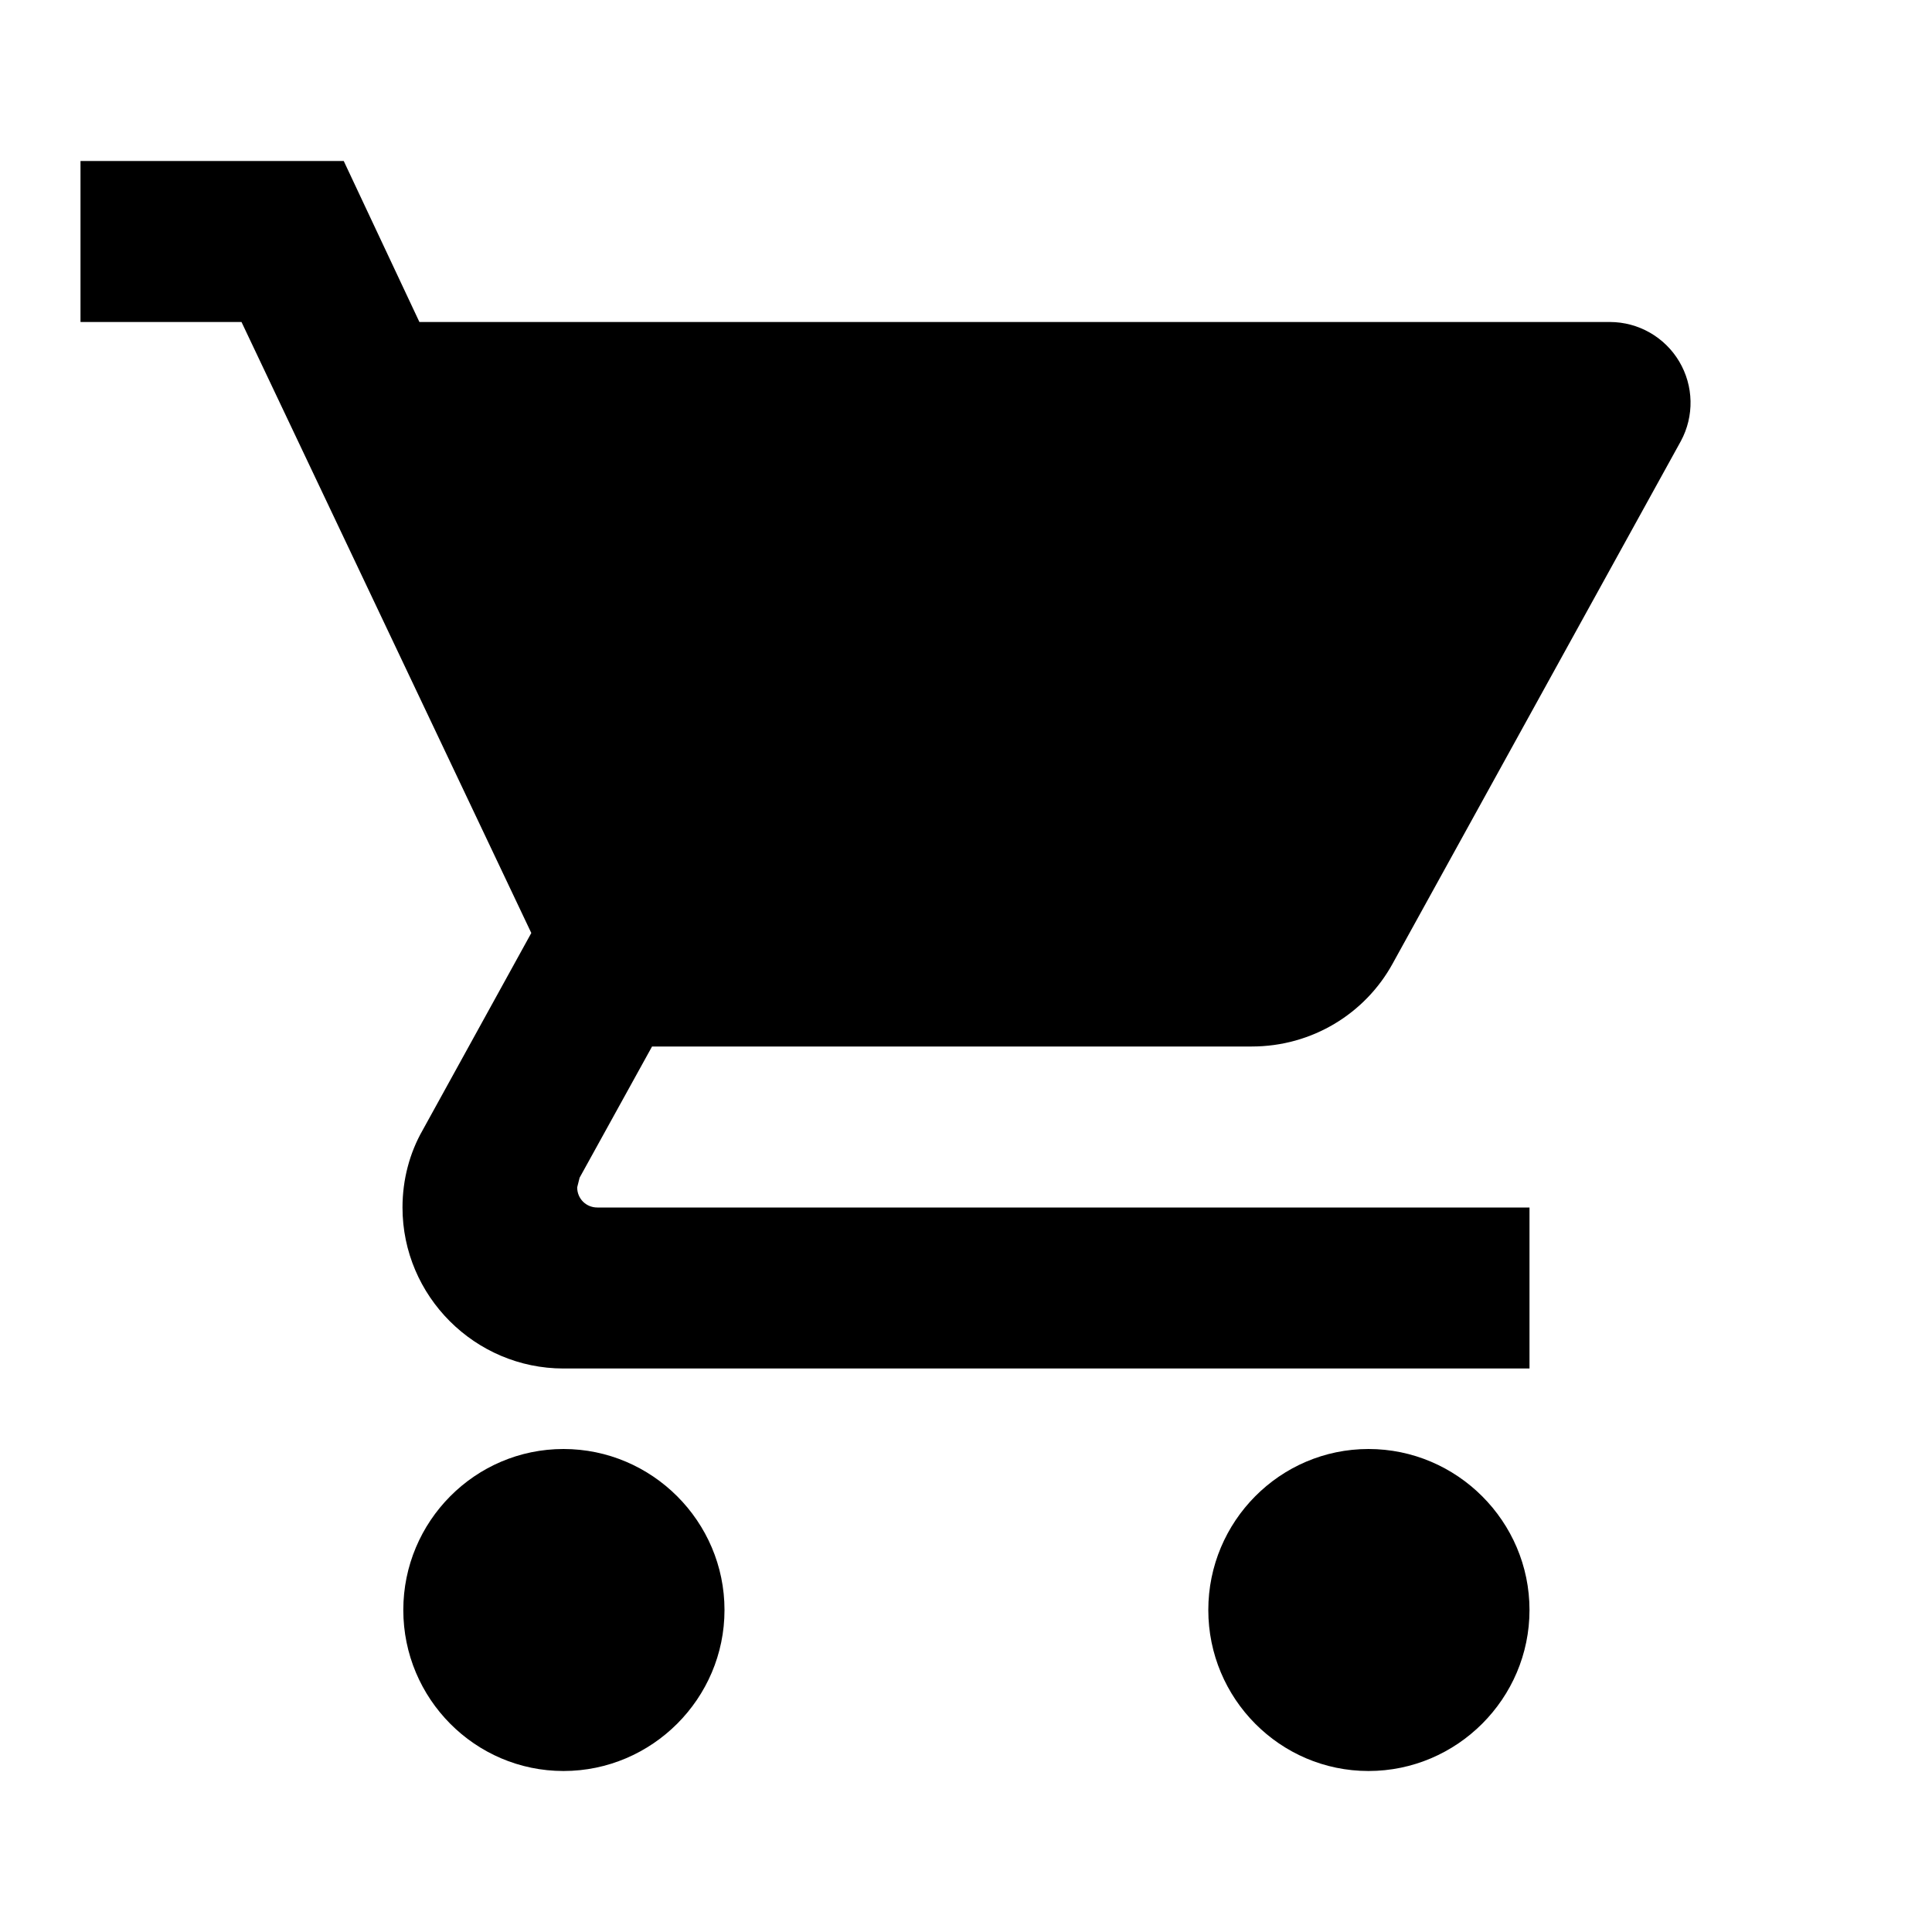
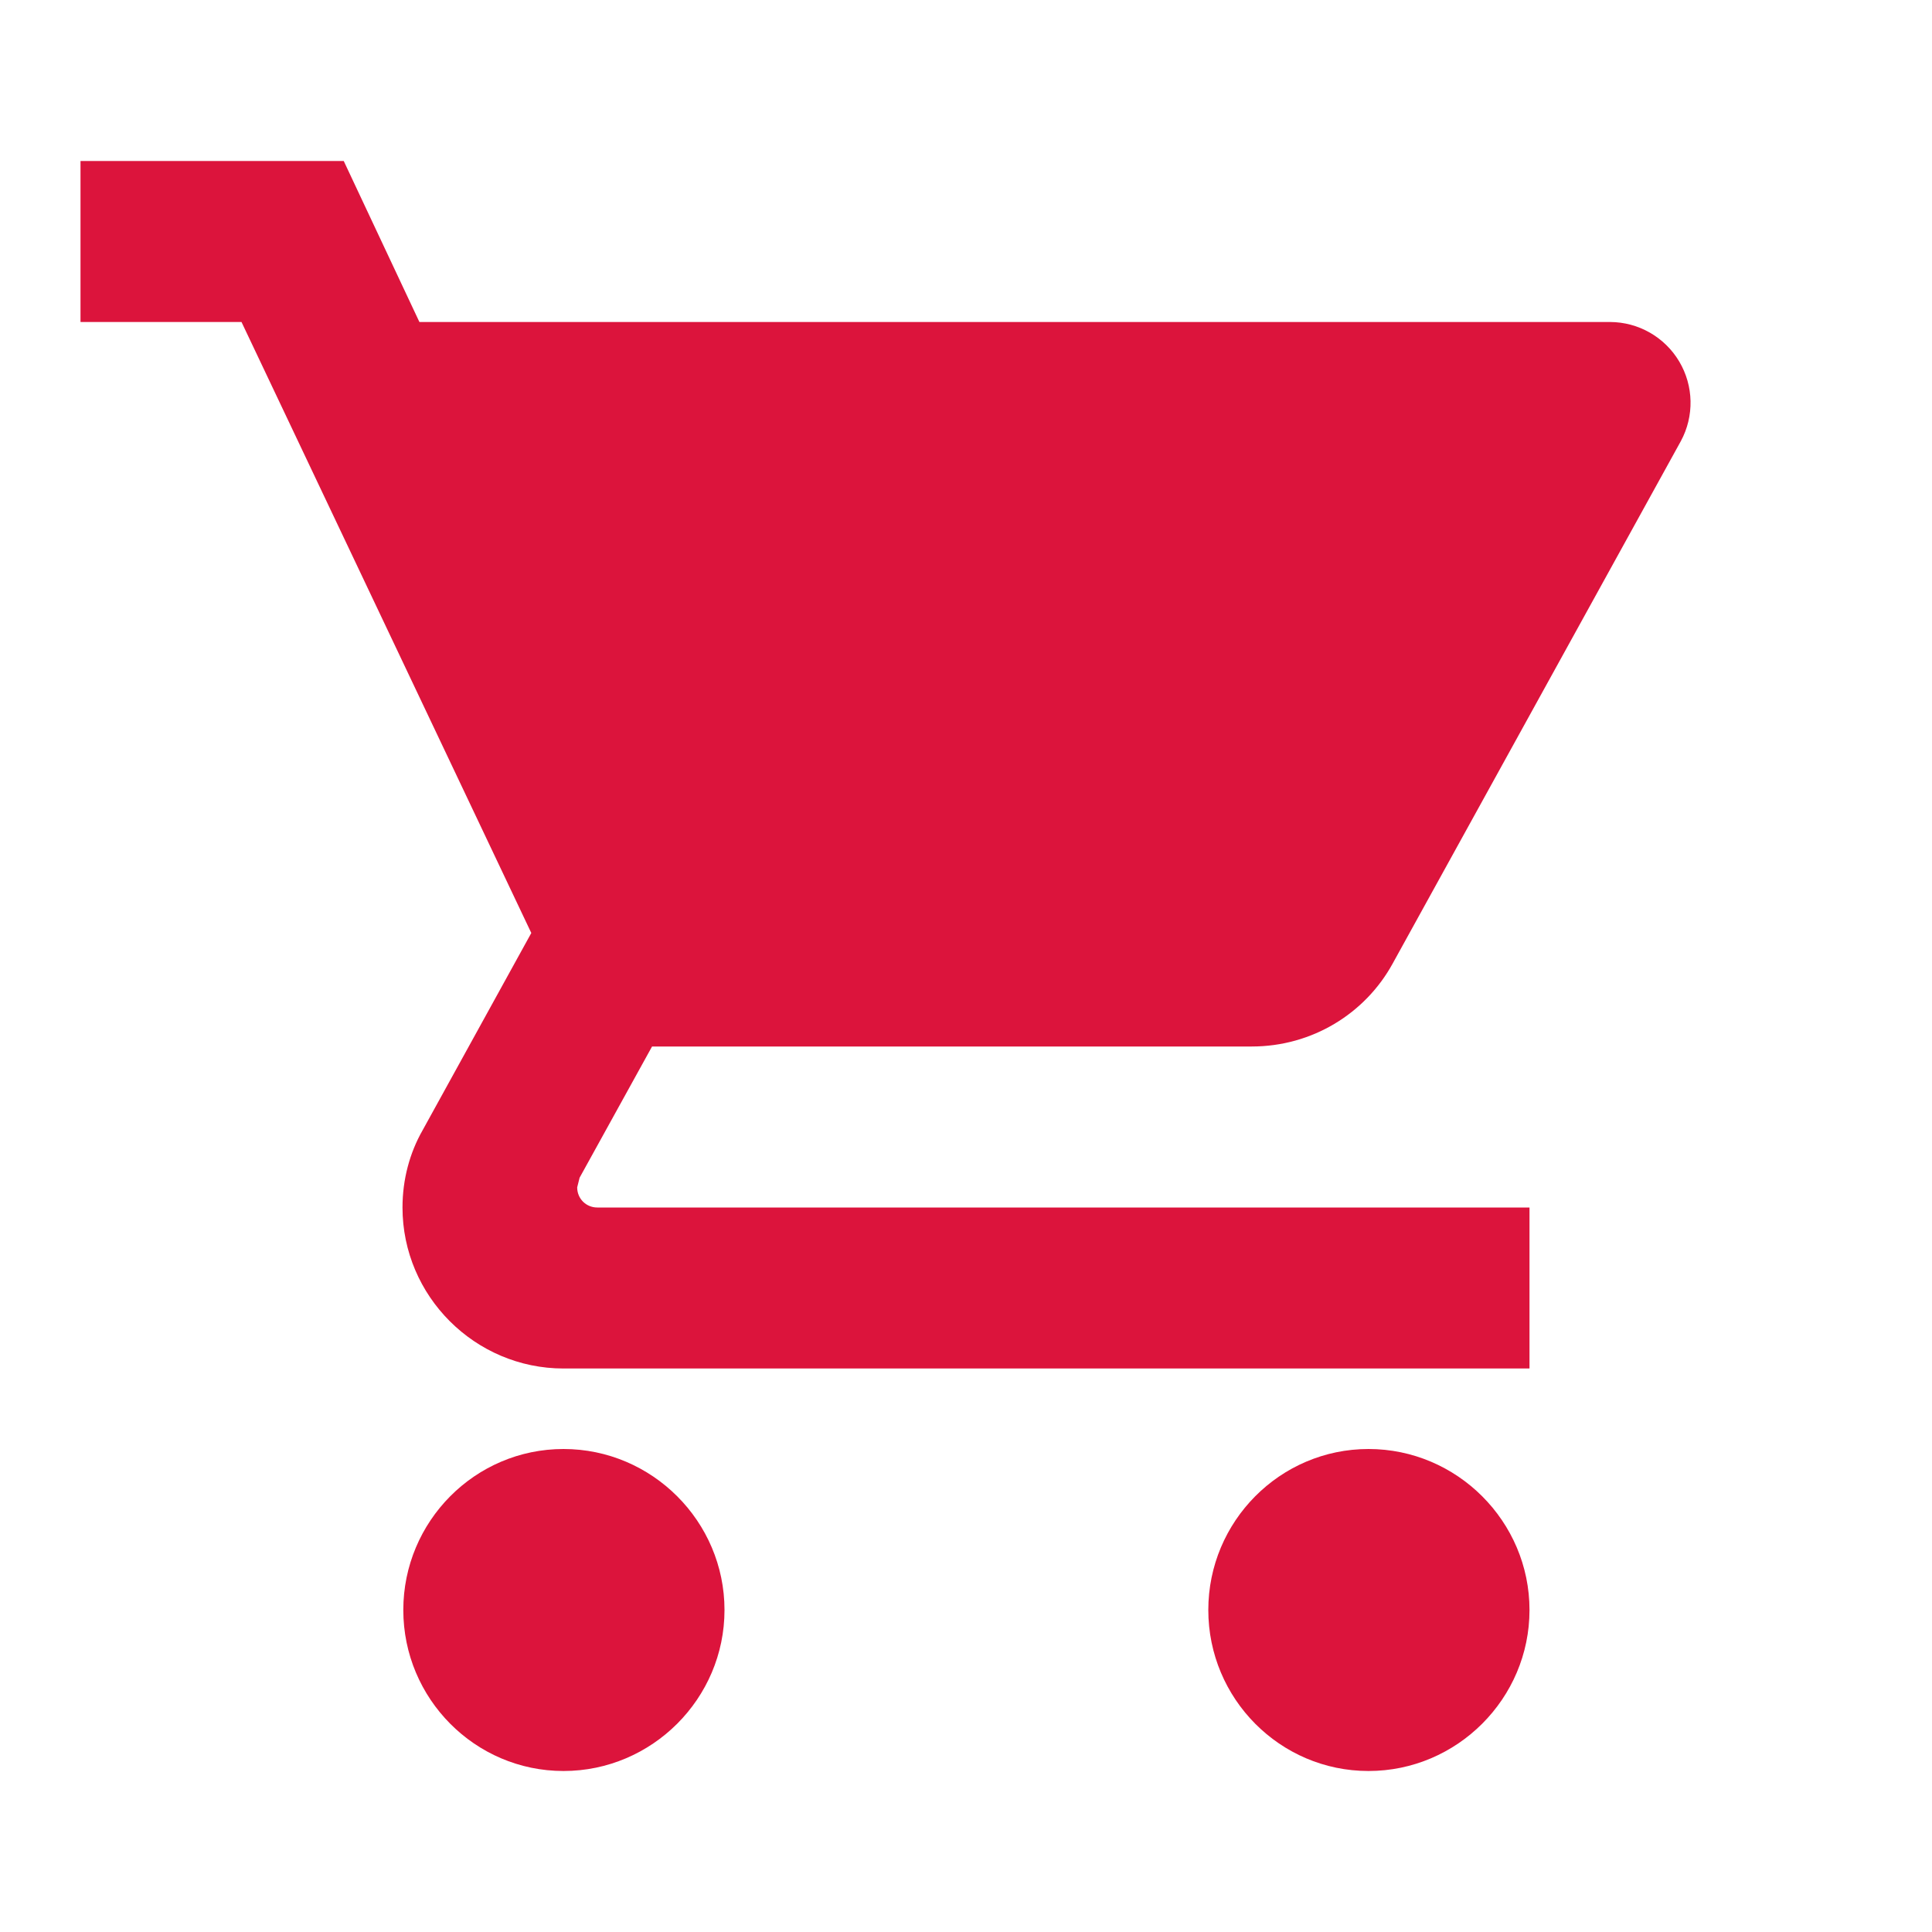
<svg xmlns="http://www.w3.org/2000/svg" version="1.1" id="Layer_1" focusable="false" x="0px" y="0px" viewBox="0 0 24 24" style="enable-background:new 0 0 24 24;" xml:space="preserve">
-   <path d="M7 18c-1.1 0-1.99.9-1.99 2S5.9 22 7 22s2-.9 2-2-.9-2-2-2zM1 2v2h2l3.6 7.59-1.35 2.45c-.16.28-.25.61-.25.96 0 1.1.9 2 2 2h12v-2H7.42c-.14 0-.25-.11-.25-.25l.03-.12.9-1.63h7.45c.75 0 1.41-.41 1.75-1.03l3.58-6.49A1.003 1.003 0 0 0 20 4H5.21l-.94-2H1zm16 16c-1.1 0-1.99.9-1.99 2s.89 2 1.99 2 2-.9 2-2-.9-2-2-2z" />
+   <path d="M7 18c-1.1 0-1.99.9-1.99 2S5.9 22 7 22s2-.9 2-2-.9-2-2-2zM1 2v2h2l3.6 7.59-1.35 2.45c-.16.28-.25.61-.25.96 0 1.1.9 2 2 2h12v-2H7.42c-.14 0-.25-.11-.25-.25l.03-.12.9-1.63h7.45c.75 0 1.41-.41 1.75-1.03l3.58-6.49A1.003 1.003 0 0 0 20 4H5.21l-.94-2H1zm16 16c-1.1 0-1.99.9-1.99 2s.89 2 1.99 2 2-.9 2-2-.9-2-2-2z" fill="crimson" />
</svg>
